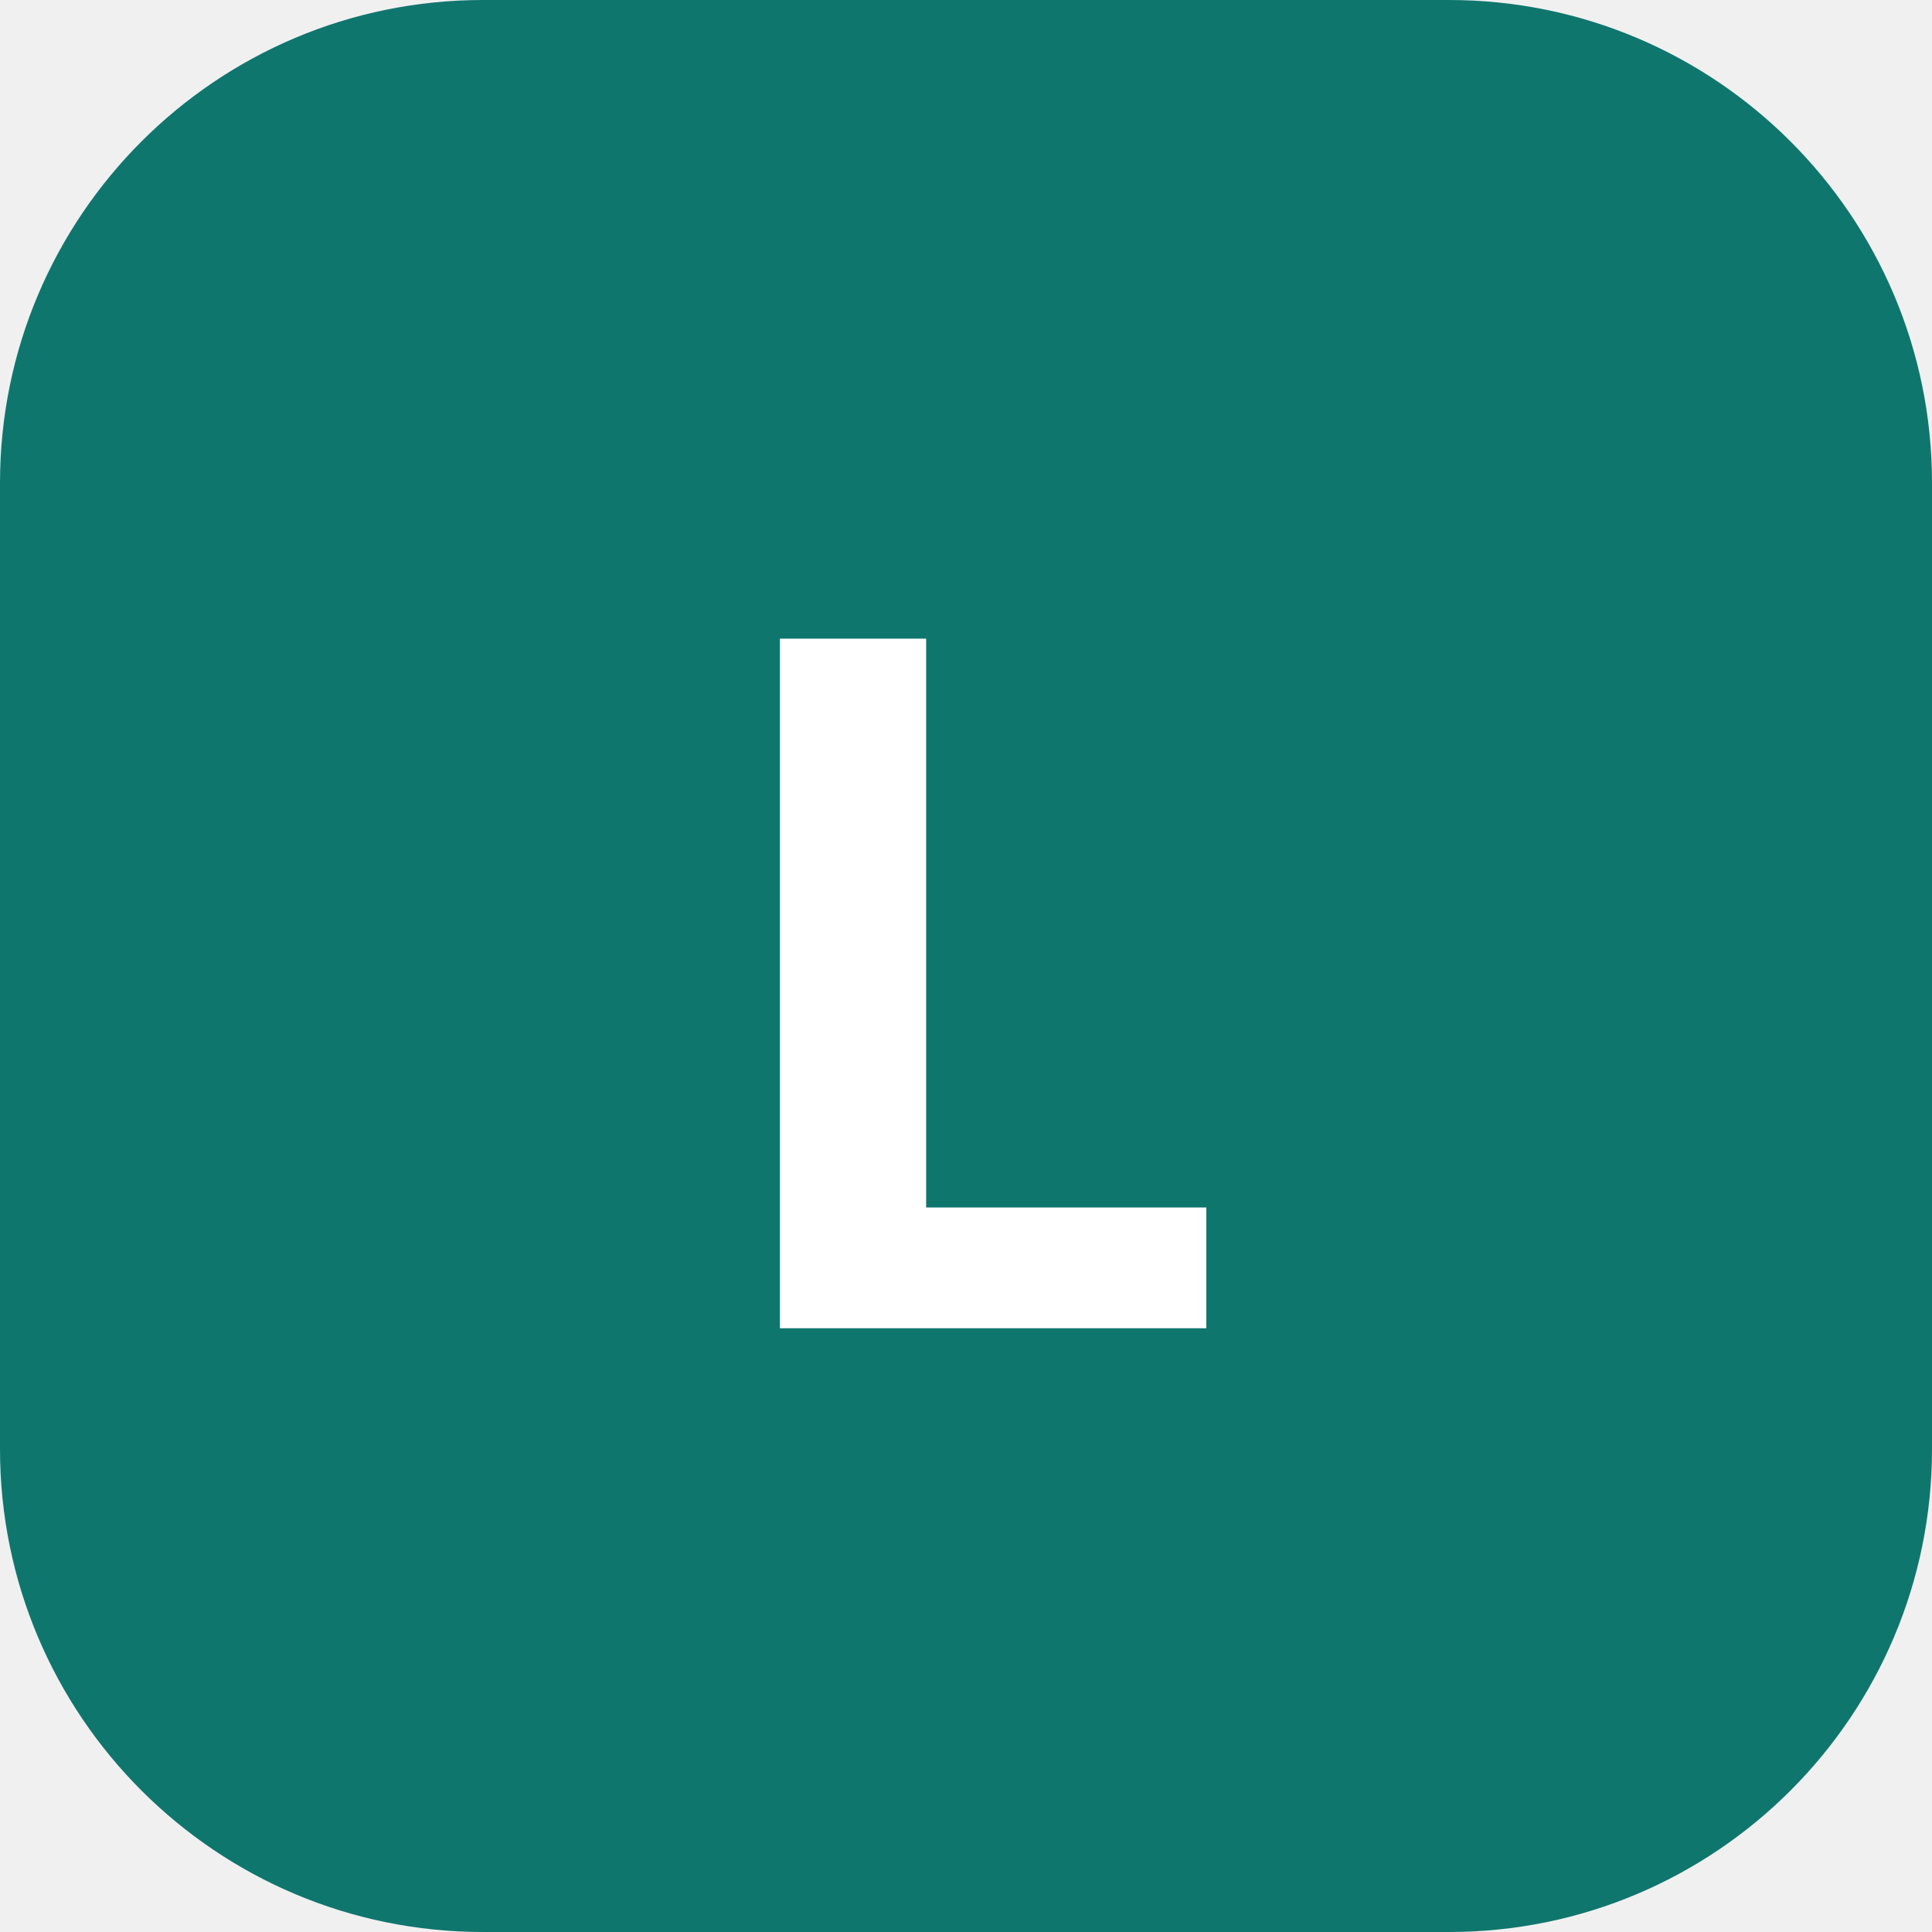
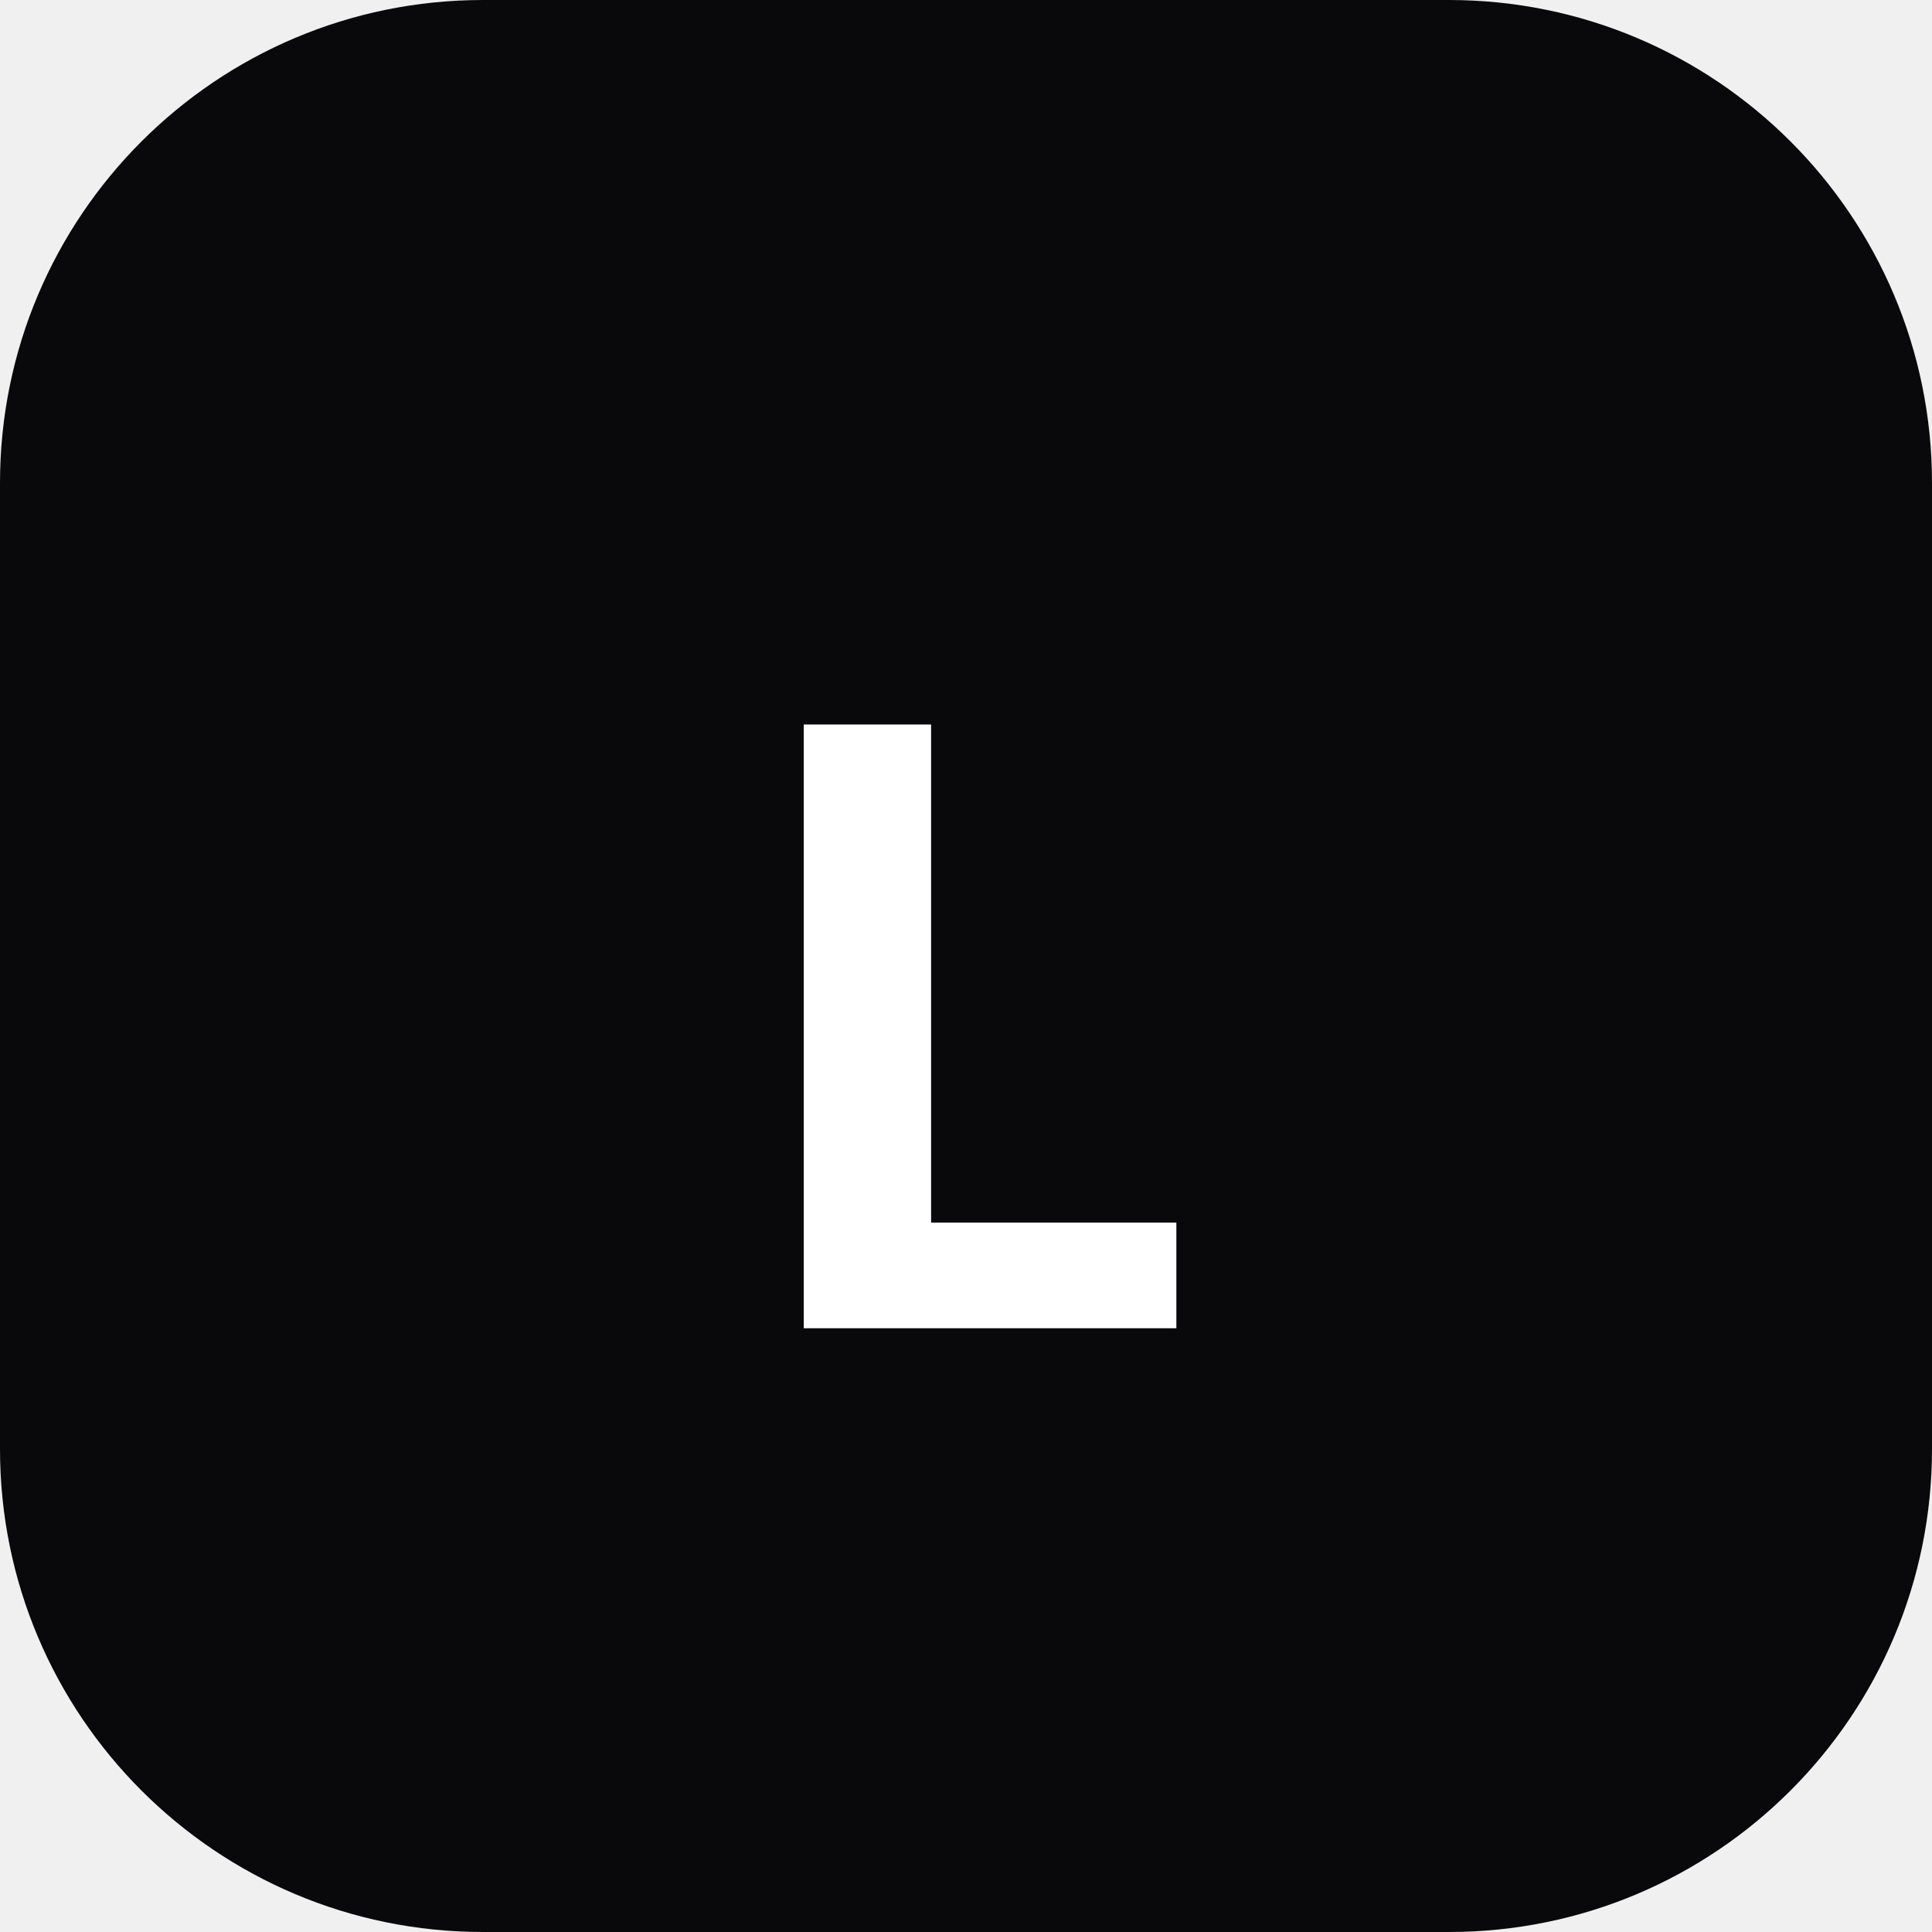
<svg xmlns="http://www.w3.org/2000/svg" viewBox="0 0 32 32" fill="none">
-   <rect width="32" height="32" rx="8" fill="#0f766e" />
-   <text x="16" y="22" text-anchor="middle" fill="white" font-family="system-ui,sans-serif" font-size="16" font-weight="700">L</text>
+   <rect width="32" height="32" rx="8" fill="#09090b" />
+   <text x="16" y="22" text-anchor="middle" fill="white" font-family="system-ui,sans-serif" font-size="14" font-weight="700">L</text>
</svg>
